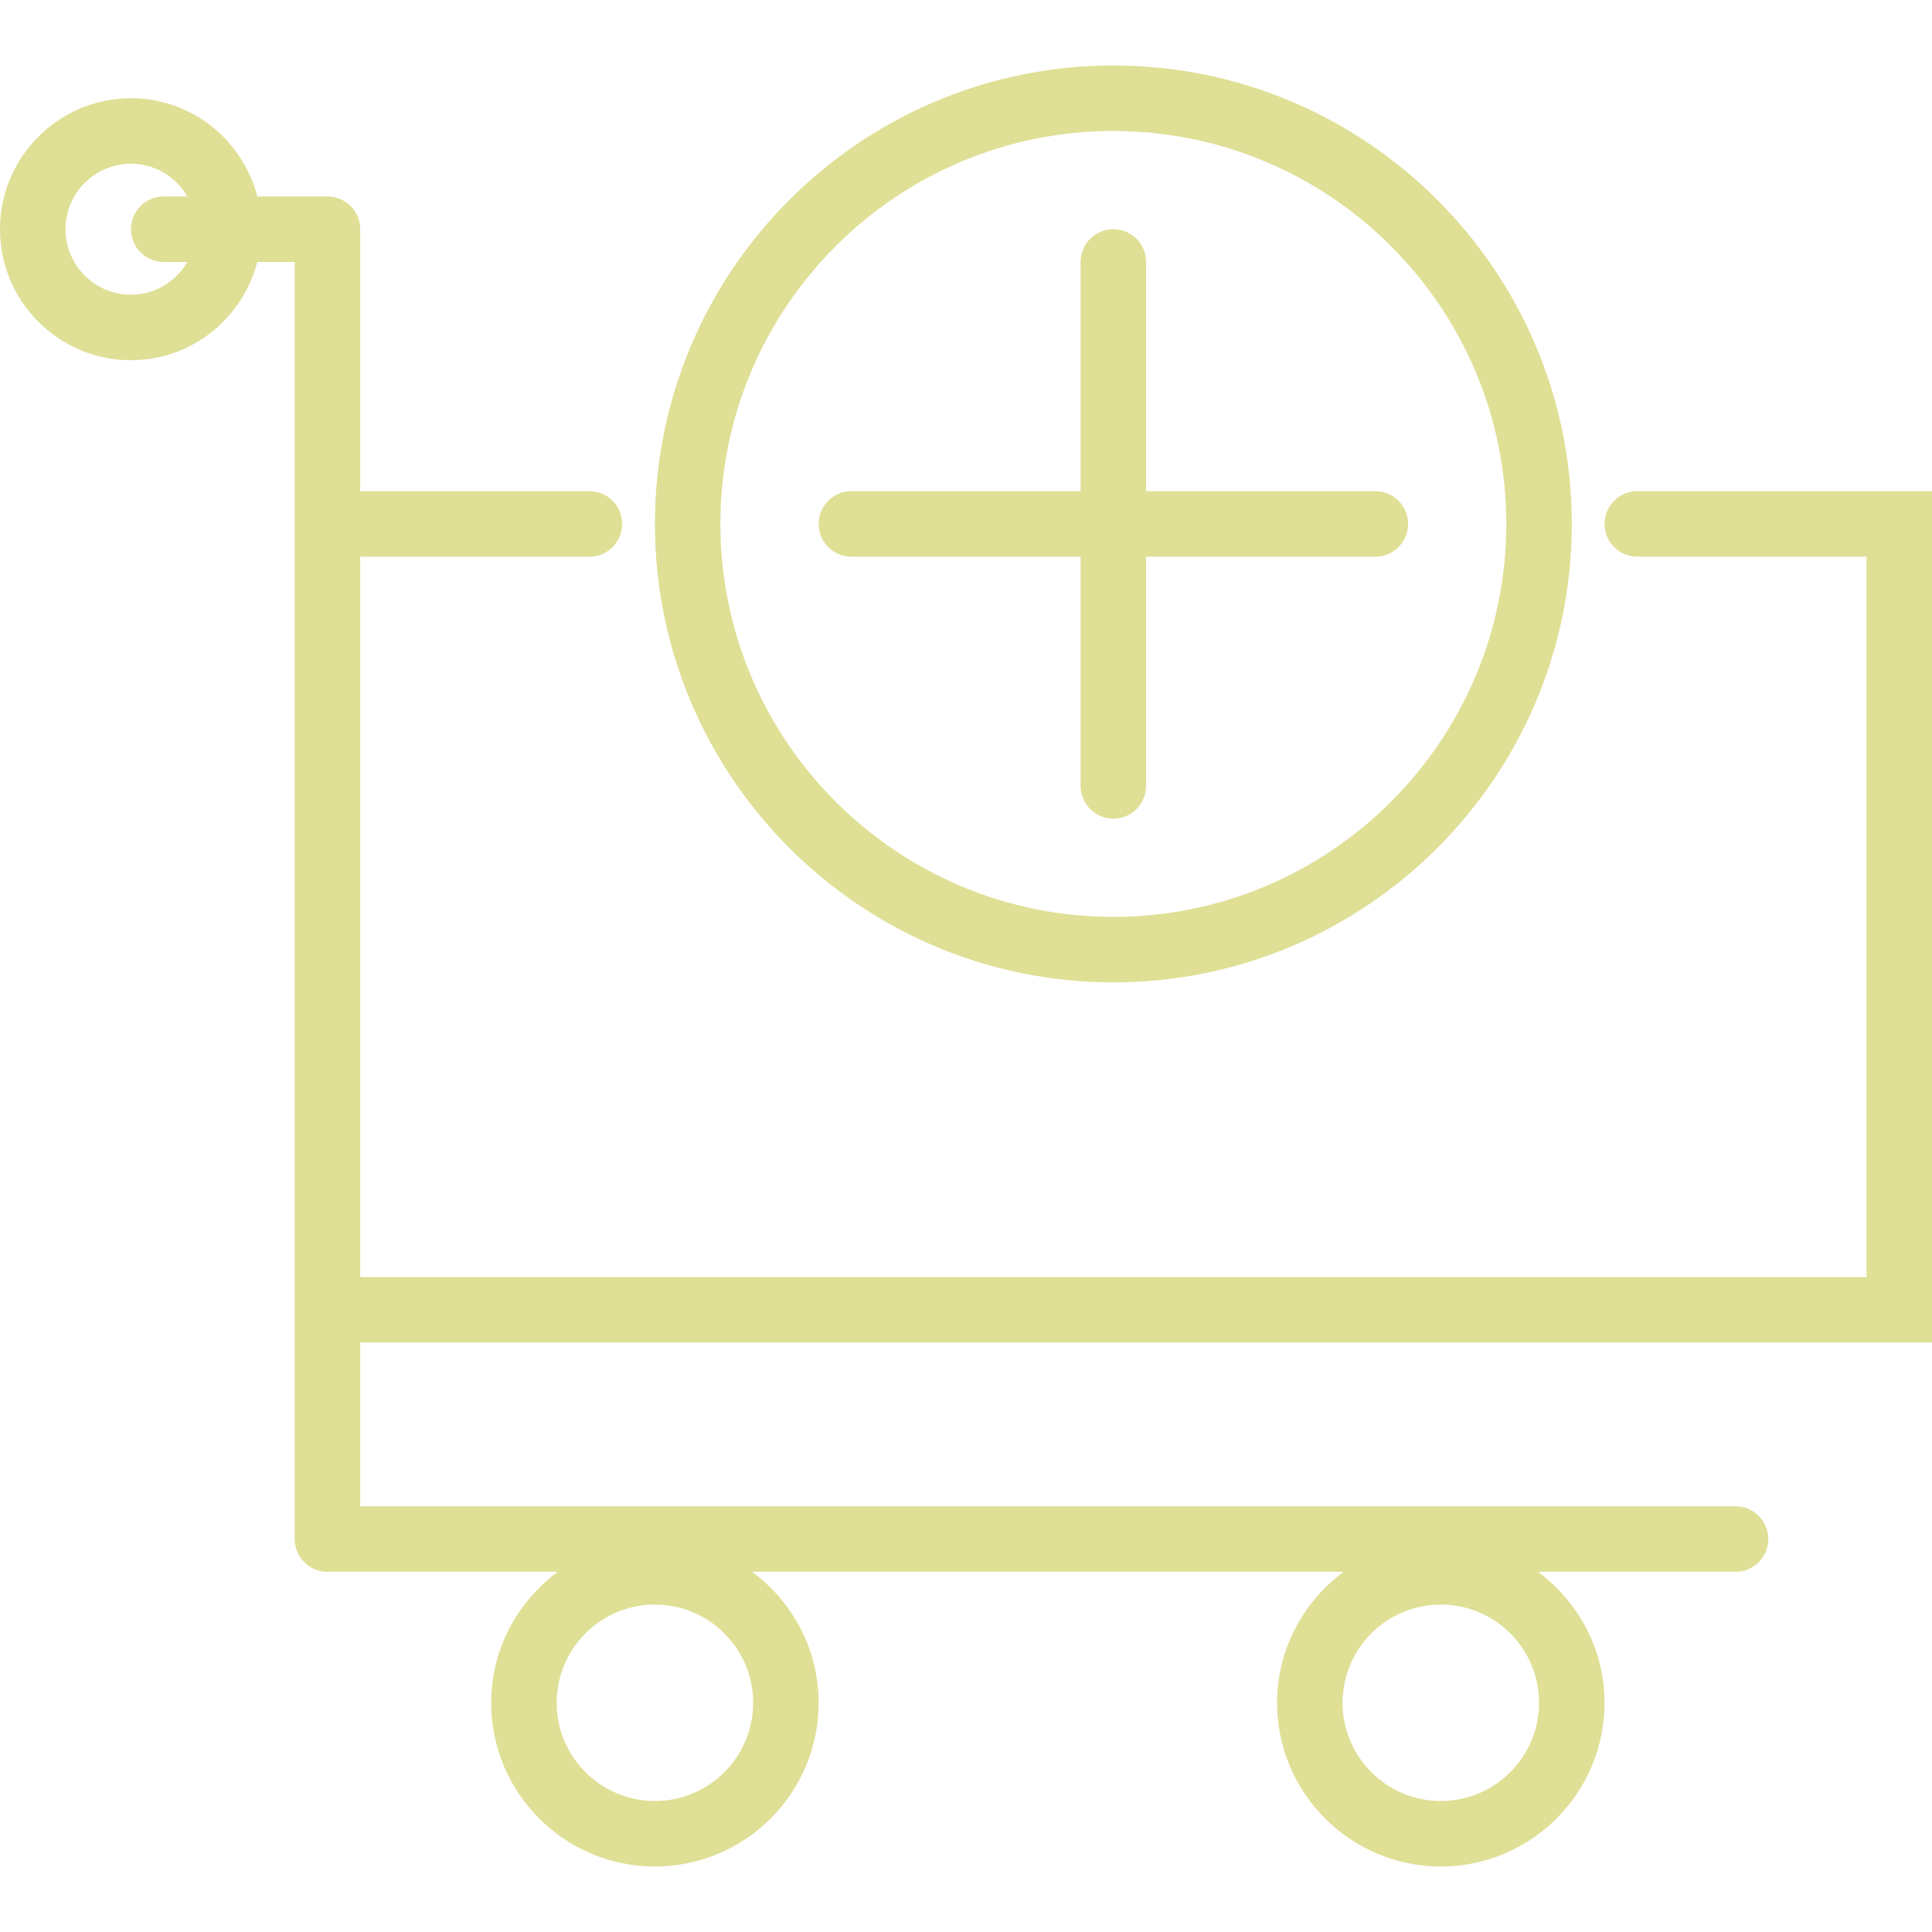
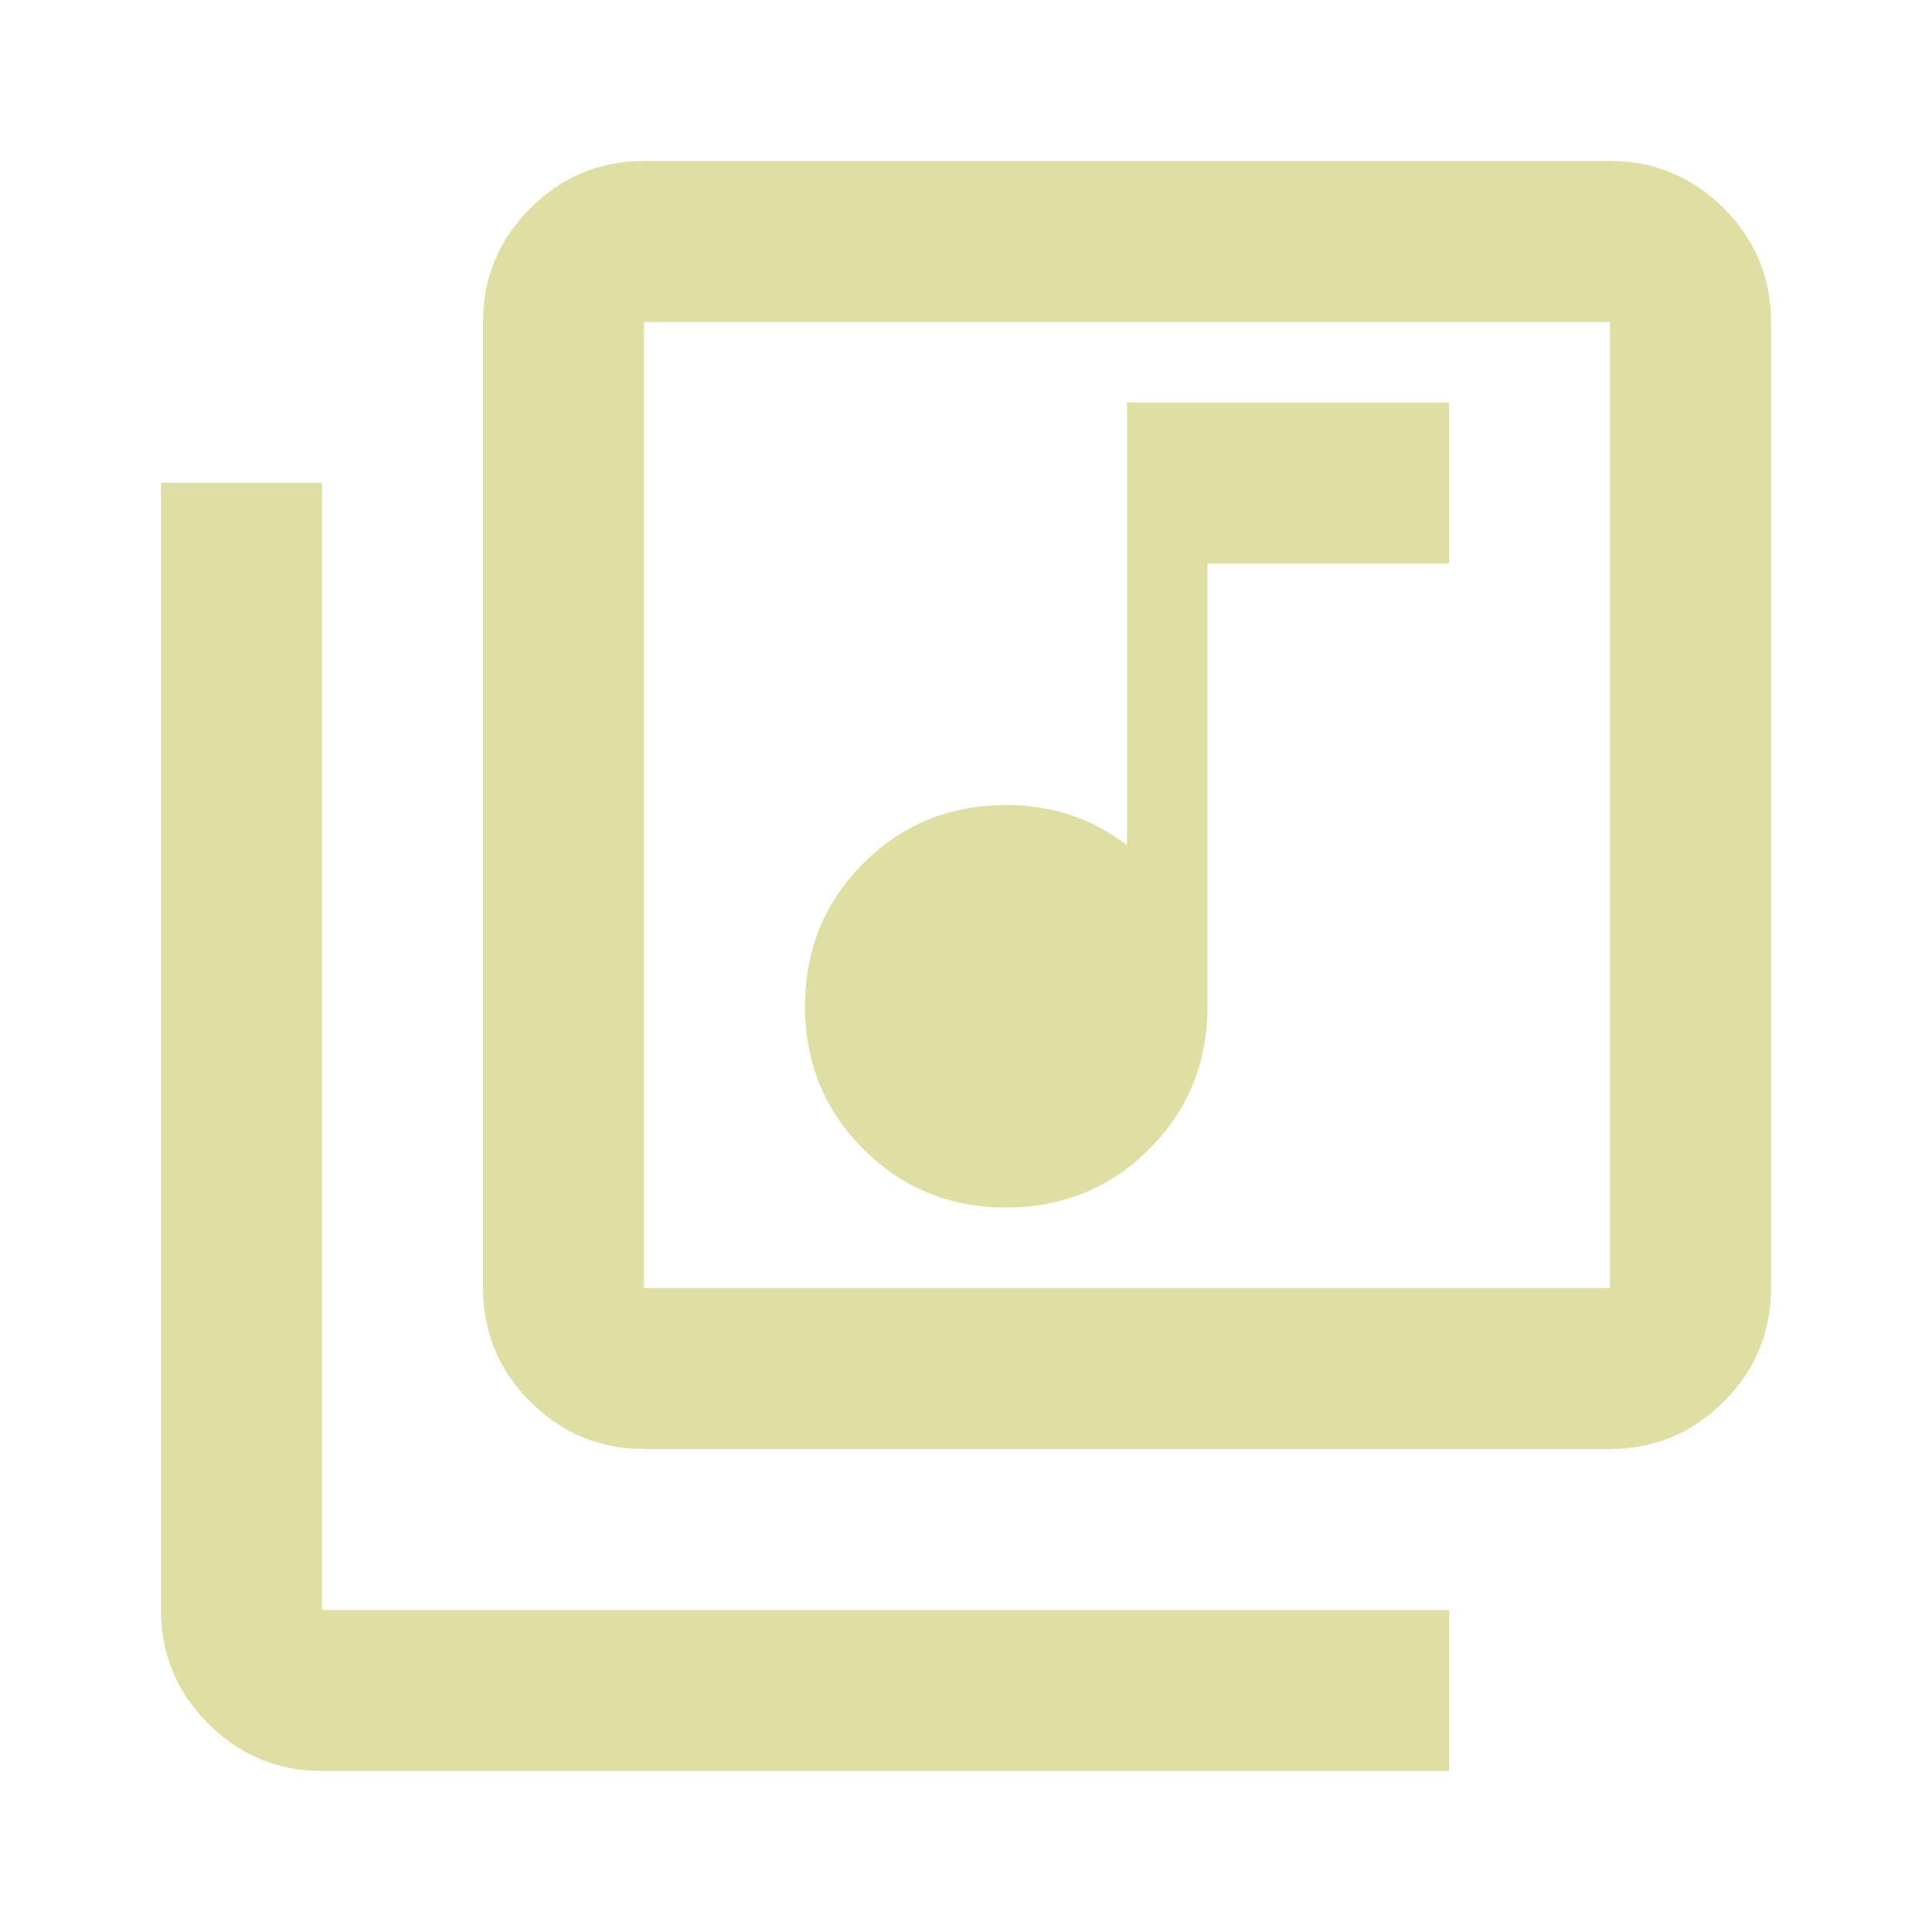
- <svg xmlns="http://www.w3.org/2000/svg" id="Capa_1" style="enable-background:new 0 0 59 59;" version="1.1" viewBox="0 0 59 59" xml:space="preserve">
-   <defs id="defs4557" />
-   <g id="g4522" style="fill:#dfdf96;fill-opacity:1">
-     <path style="fill:#dfdf96;fill-opacity:1" d="M59,41V15h-9c-0.553,0-1,0.447-1,1s0.447,1,1,1h7v22H11V17h7c0.553,0,1-0.447,1-1s-0.447-1-1-1h-7V7c0-0.553-0.447-1-1-1   H7.858C7.411,4.28,5.859,3,4,3C1.794,3,0,4.794,0,7s1.794,4,4,4c1.859,0,3.411-1.28,3.858-3H9v7v1v24v1v6c0,0.553,0.447,1,1,1   h7.031C15.806,48.912,15,50.359,15,52c0,2.757,2.243,5,5,5s5-2.243,5-5c0-1.641-0.806-3.088-2.031-4h18.062   C39.806,48.912,39,50.359,39,52c0,2.757,2.243,5,5,5s5-2.243,5-5c0-1.641-0.806-3.088-2.031-4H53c0.553,0,1-0.447,1-1s-0.447-1-1-1   H11v-5H59z M4,9C2.897,9,2,8.103,2,7s0.897-2,2-2c0.737,0,1.375,0.405,1.722,1H5C4.447,6,4,6.447,4,7s0.447,1,1,1h0.722   C5.375,8.595,4.737,9,4,9z M20,55c-1.654,0-3-1.346-3-3s1.346-3,3-3s3,1.346,3,3S21.654,55,20,55z M44,55c-1.654,0-3-1.346-3-3   s1.346-3,3-3s3,1.346,3,3S45.654,55,44,55z" id="path4516" />
-     <path style="fill:#dfdf96;fill-opacity:1" d="M34,30c7.72,0,14-6.28,14-14S41.72,2,34,2S20,8.28,20,16S26.28,30,34,30z M34,4c6.617,0,12,5.383,12,12s-5.383,12-12,12   s-12-5.383-12-12S27.383,4,34,4z" id="path4518" />
-     <path style="fill:#dfdf96;fill-opacity:1" d="M33,17v7c0,0.553,0.447,1,1,1s1-0.447,1-1v-7h7c0.553,0,1-0.447,1-1s-0.447-1-1-1h-7V8c0-0.553-0.447-1-1-1s-1,0.447-1,1v7   h-7c-0.553,0-1,0.447-1,1s0.447,1,1,1H33z" id="path4520" />
-   </g>
-   <g id="g4524" />
-   <g id="g4526" />
-   <g id="g4528" />
-   <g id="g4530" />
-   <g id="g4532" />
-   <g id="g4534" />
-   <g id="g4536" />
-   <g id="g4538" />
-   <g id="g4540" />
-   <g id="g4542" />
-   <g id="g4544" />
-   <g id="g4546" />
-   <g id="g4548" />
-   <g id="g4550" />
-   <g id="g4552" />
+ <svg xmlns="http://www.w3.org/2000/svg" height="24px" viewBox="0 -960 960 960" width="24px" fill="#dfdfa4">
+   <path d="M500-360q42 0 71-29t29-71v-220h120v-80H560v220q-13-10-28-15t-32-5q-42 0-71 29t-29 71q0 42 29 71t71 29ZM320-240q-33 0-56.5-23.5T240-320v-480q0-33 23.5-56.5T320-880h480q33 0 56.5 23.5T880-800v480q0 33-23.5 56.5T800-240H320Zm0-80h480v-480H320v480ZM160-80q-33 0-56.5-23.5T80-160v-560h80v560h560v80H160Zm160-720v480-480Z" />
</svg>
